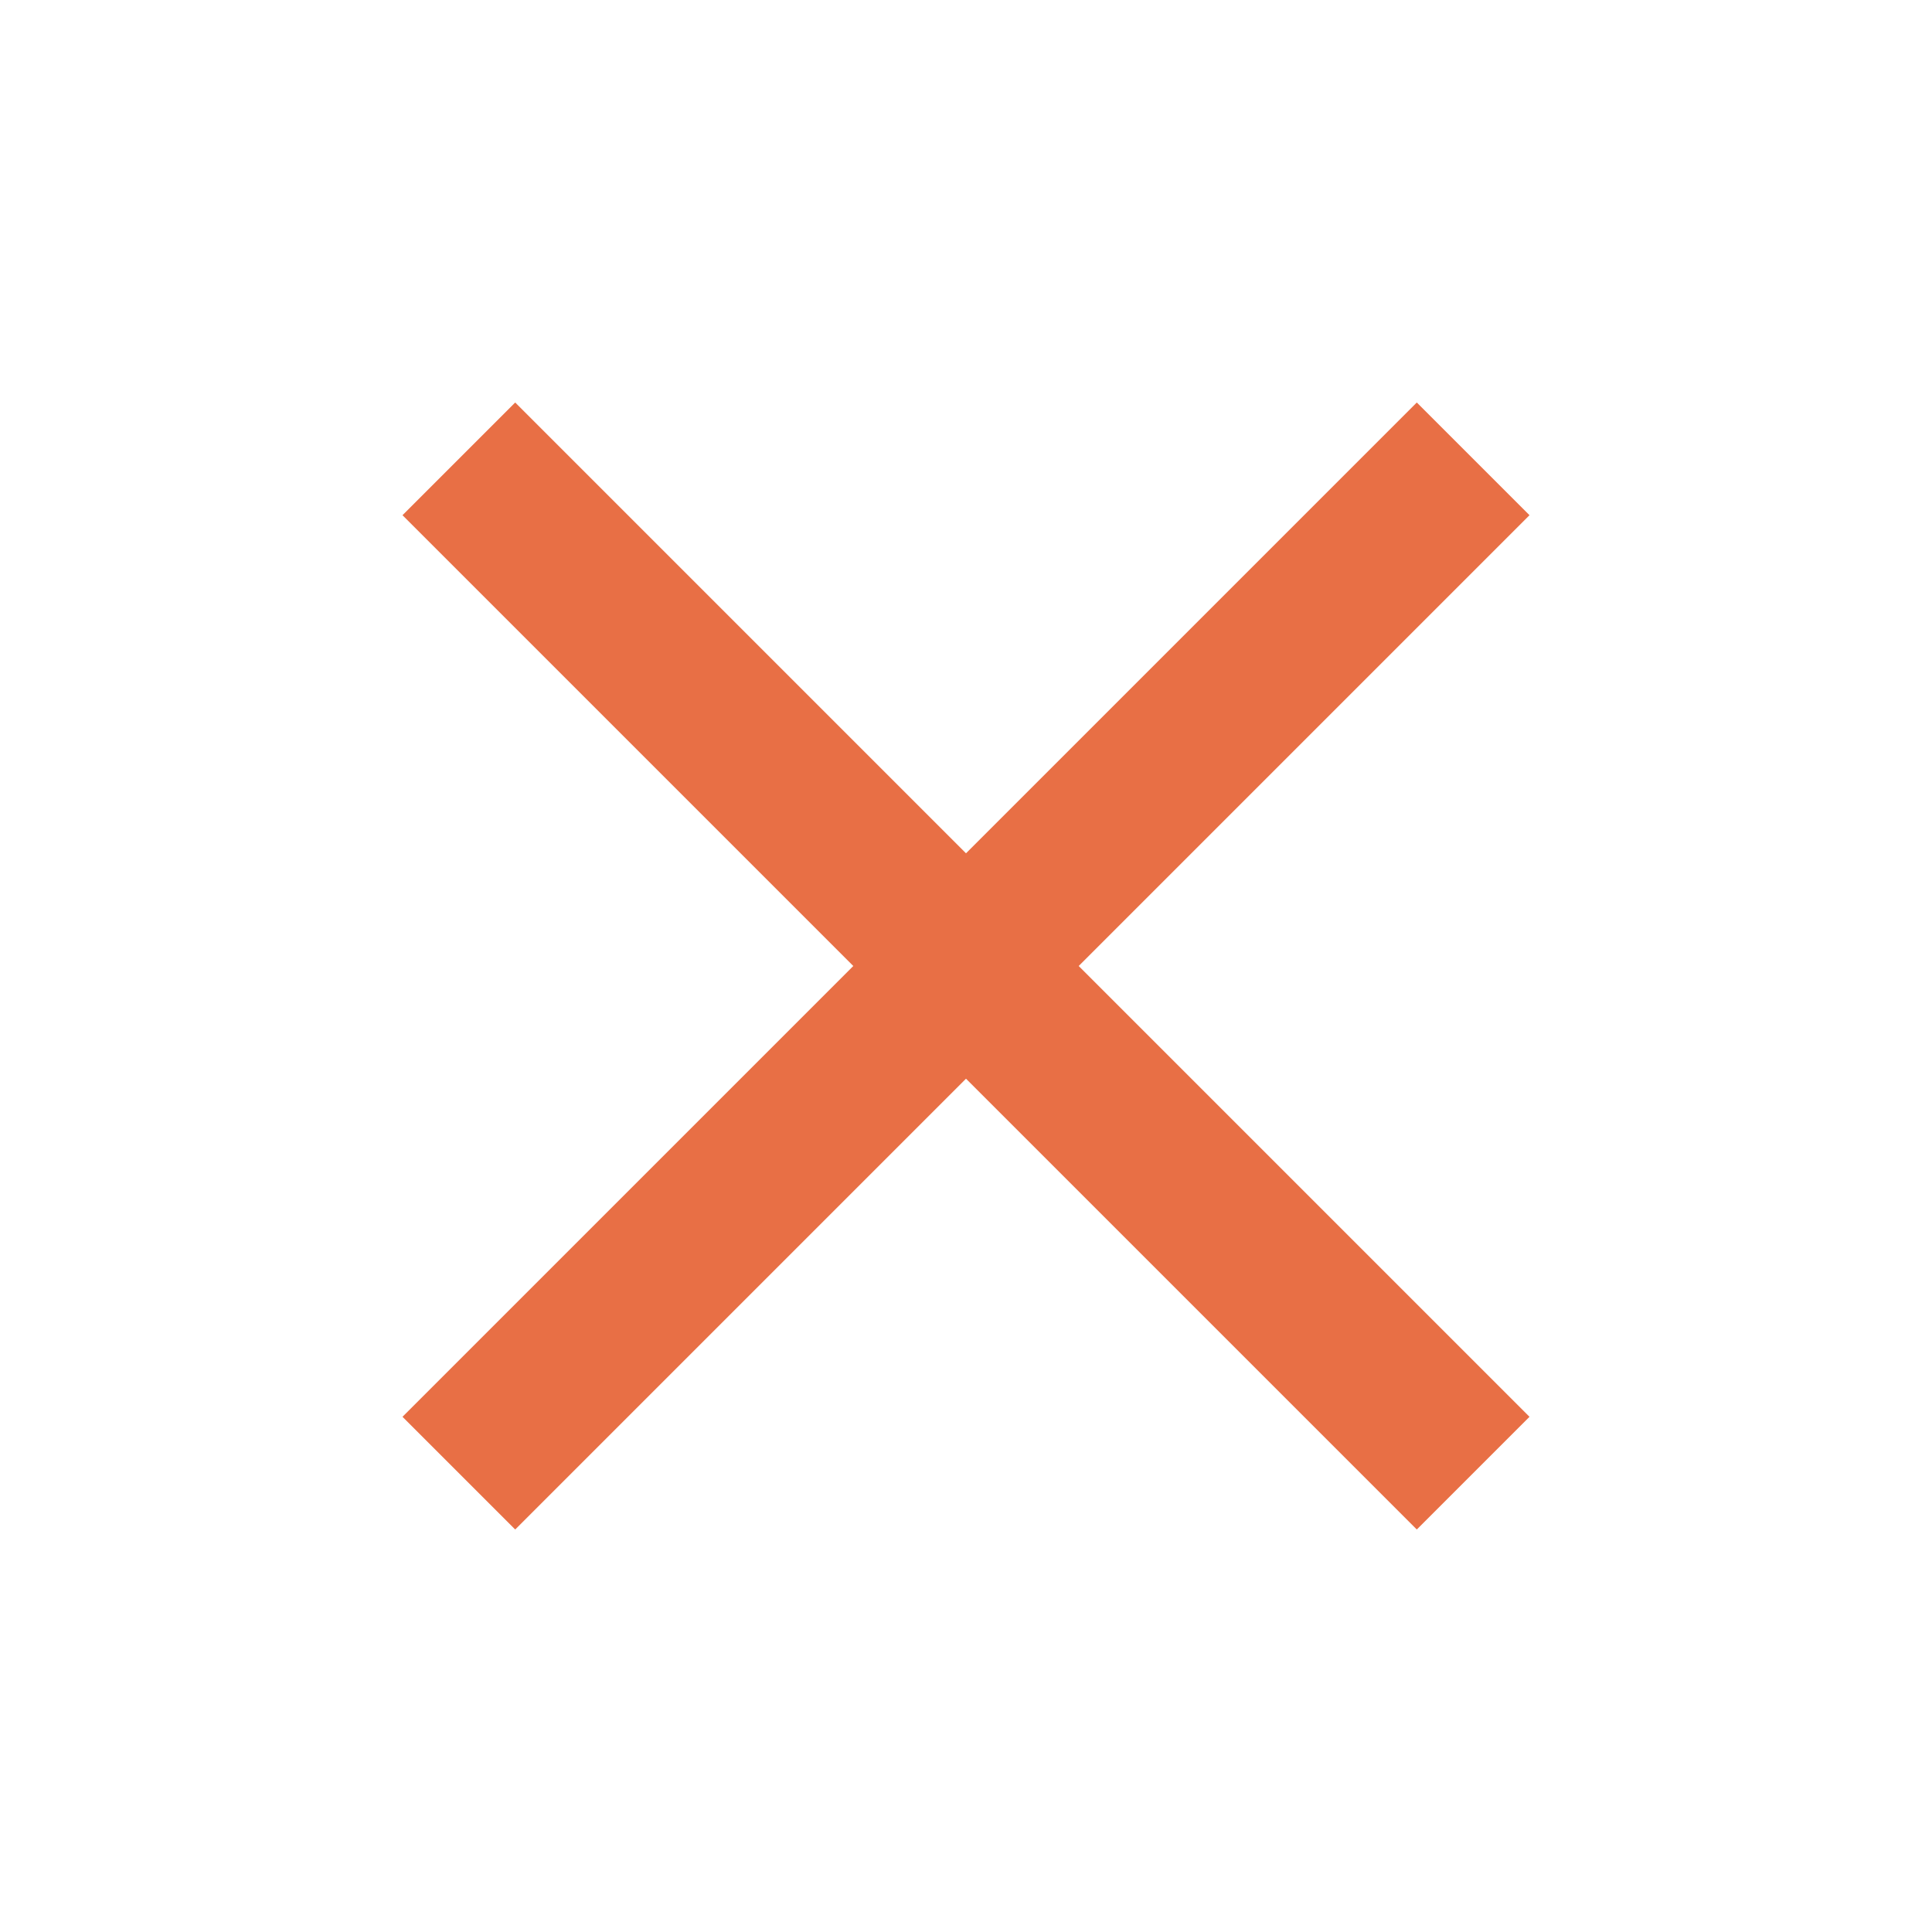
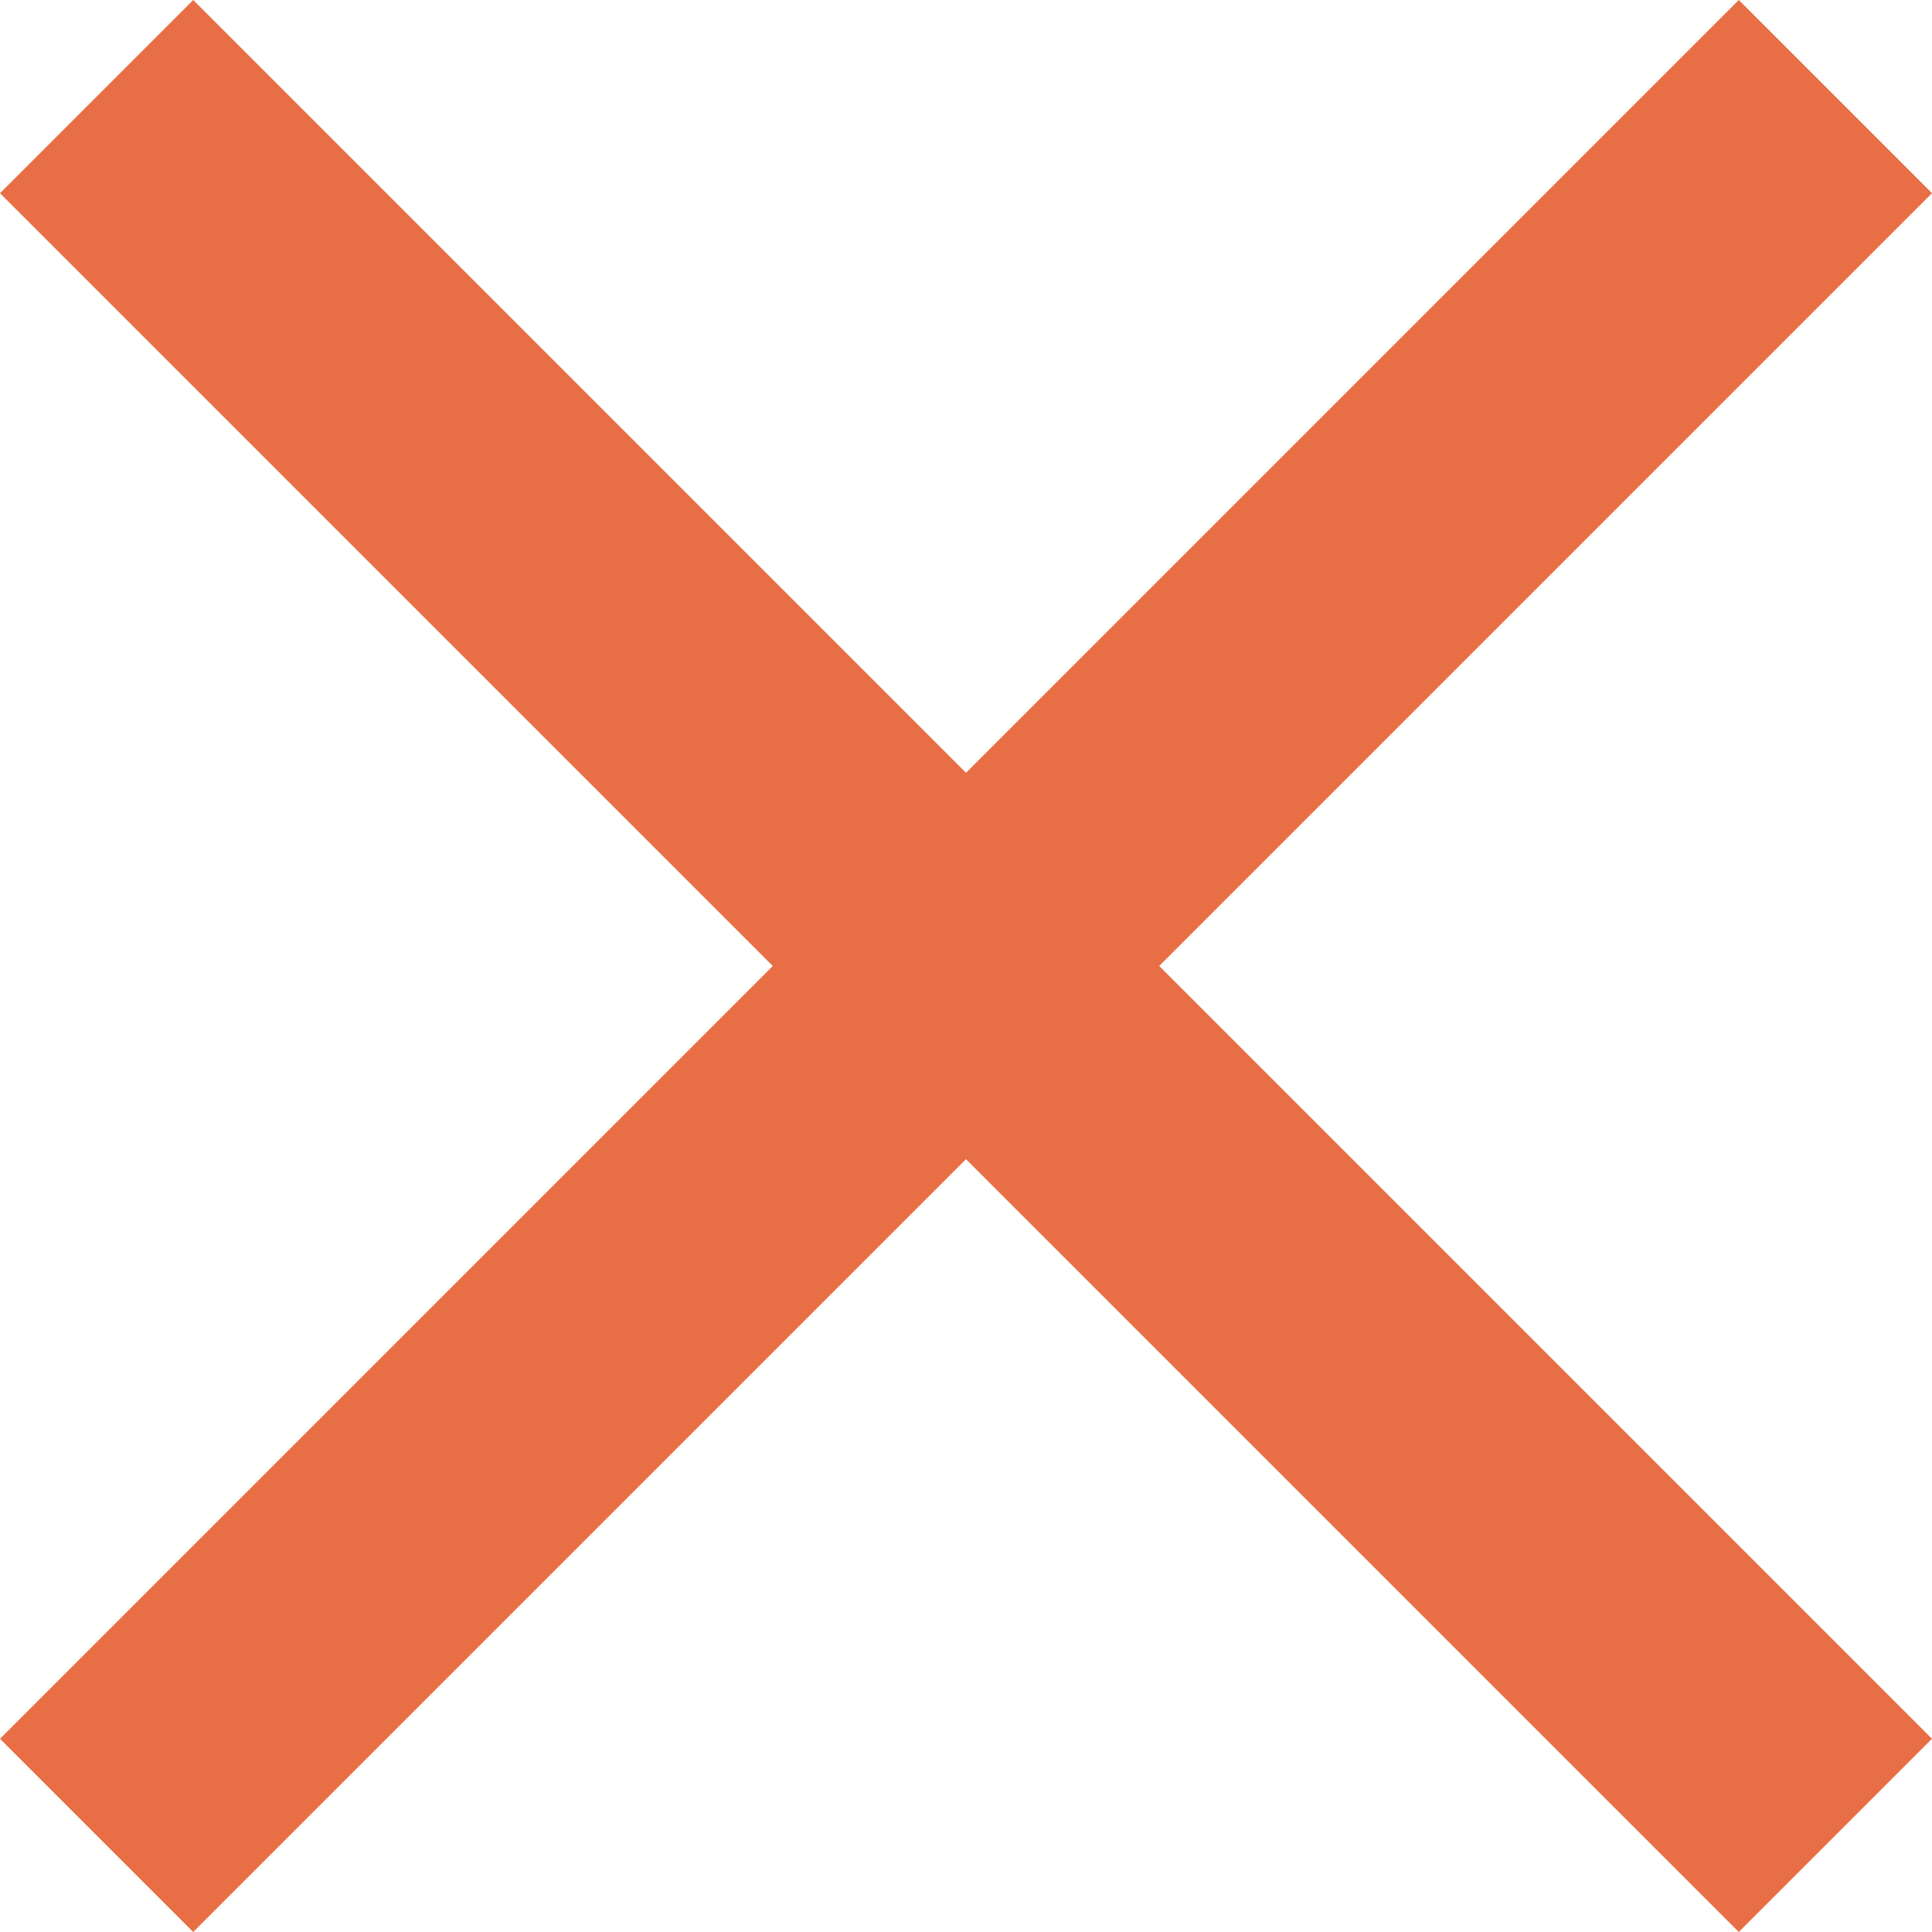
- <svg xmlns="http://www.w3.org/2000/svg" height="24" viewBox="0 -960 960 960" width="24" fill="#e86F45">
-   <path d="m256-200-56-56 224-224-224-224 56-56 224 224 224-224 56 56-224 224 224 224-56 56-224-224-224 224Z" />
+ <svg xmlns="http://www.w3.org/2000/svg" height="14" viewBox="0 -960 560 560" width="14" fill="#e86f45" version="1.1" id="svg4">
+   <defs id="defs8" />
+   <path d="M 56,-400 0,-456 224,-680 0,-904 l 56,-56 224,224 224,-224 56,56 -224,224 224,224 -56,56 -224,-224 z" id="path2" />
</svg>
